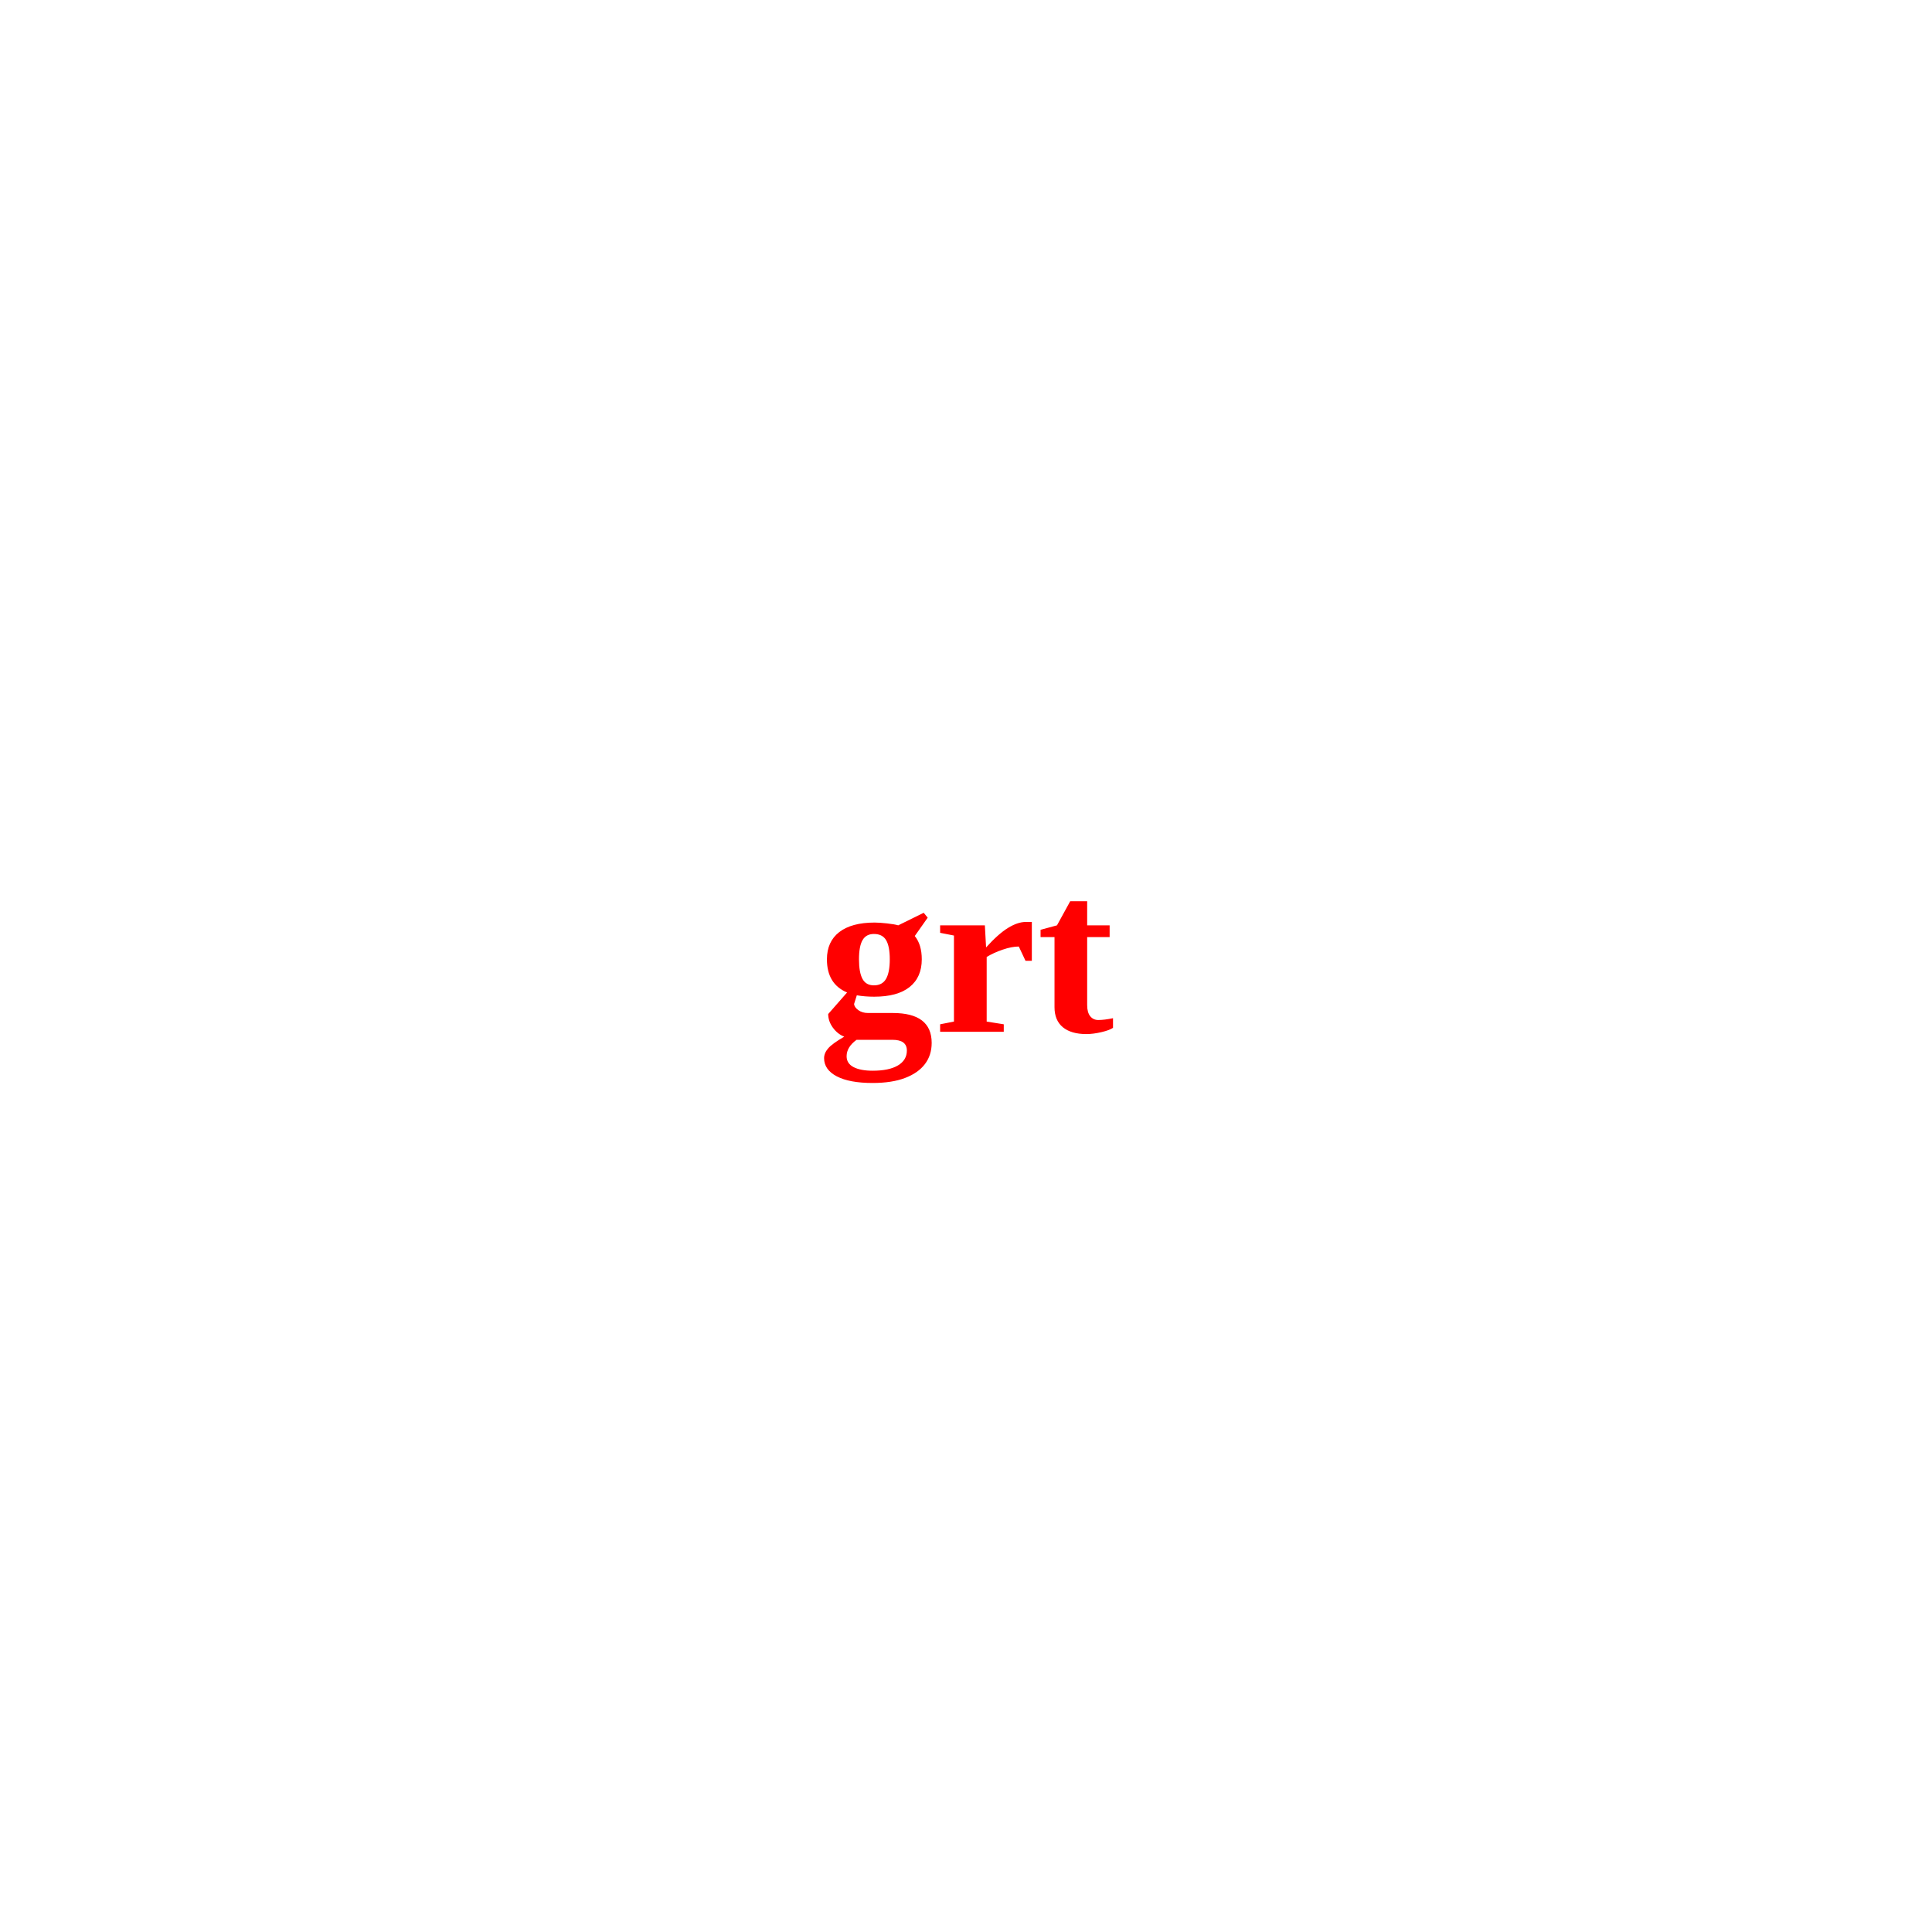
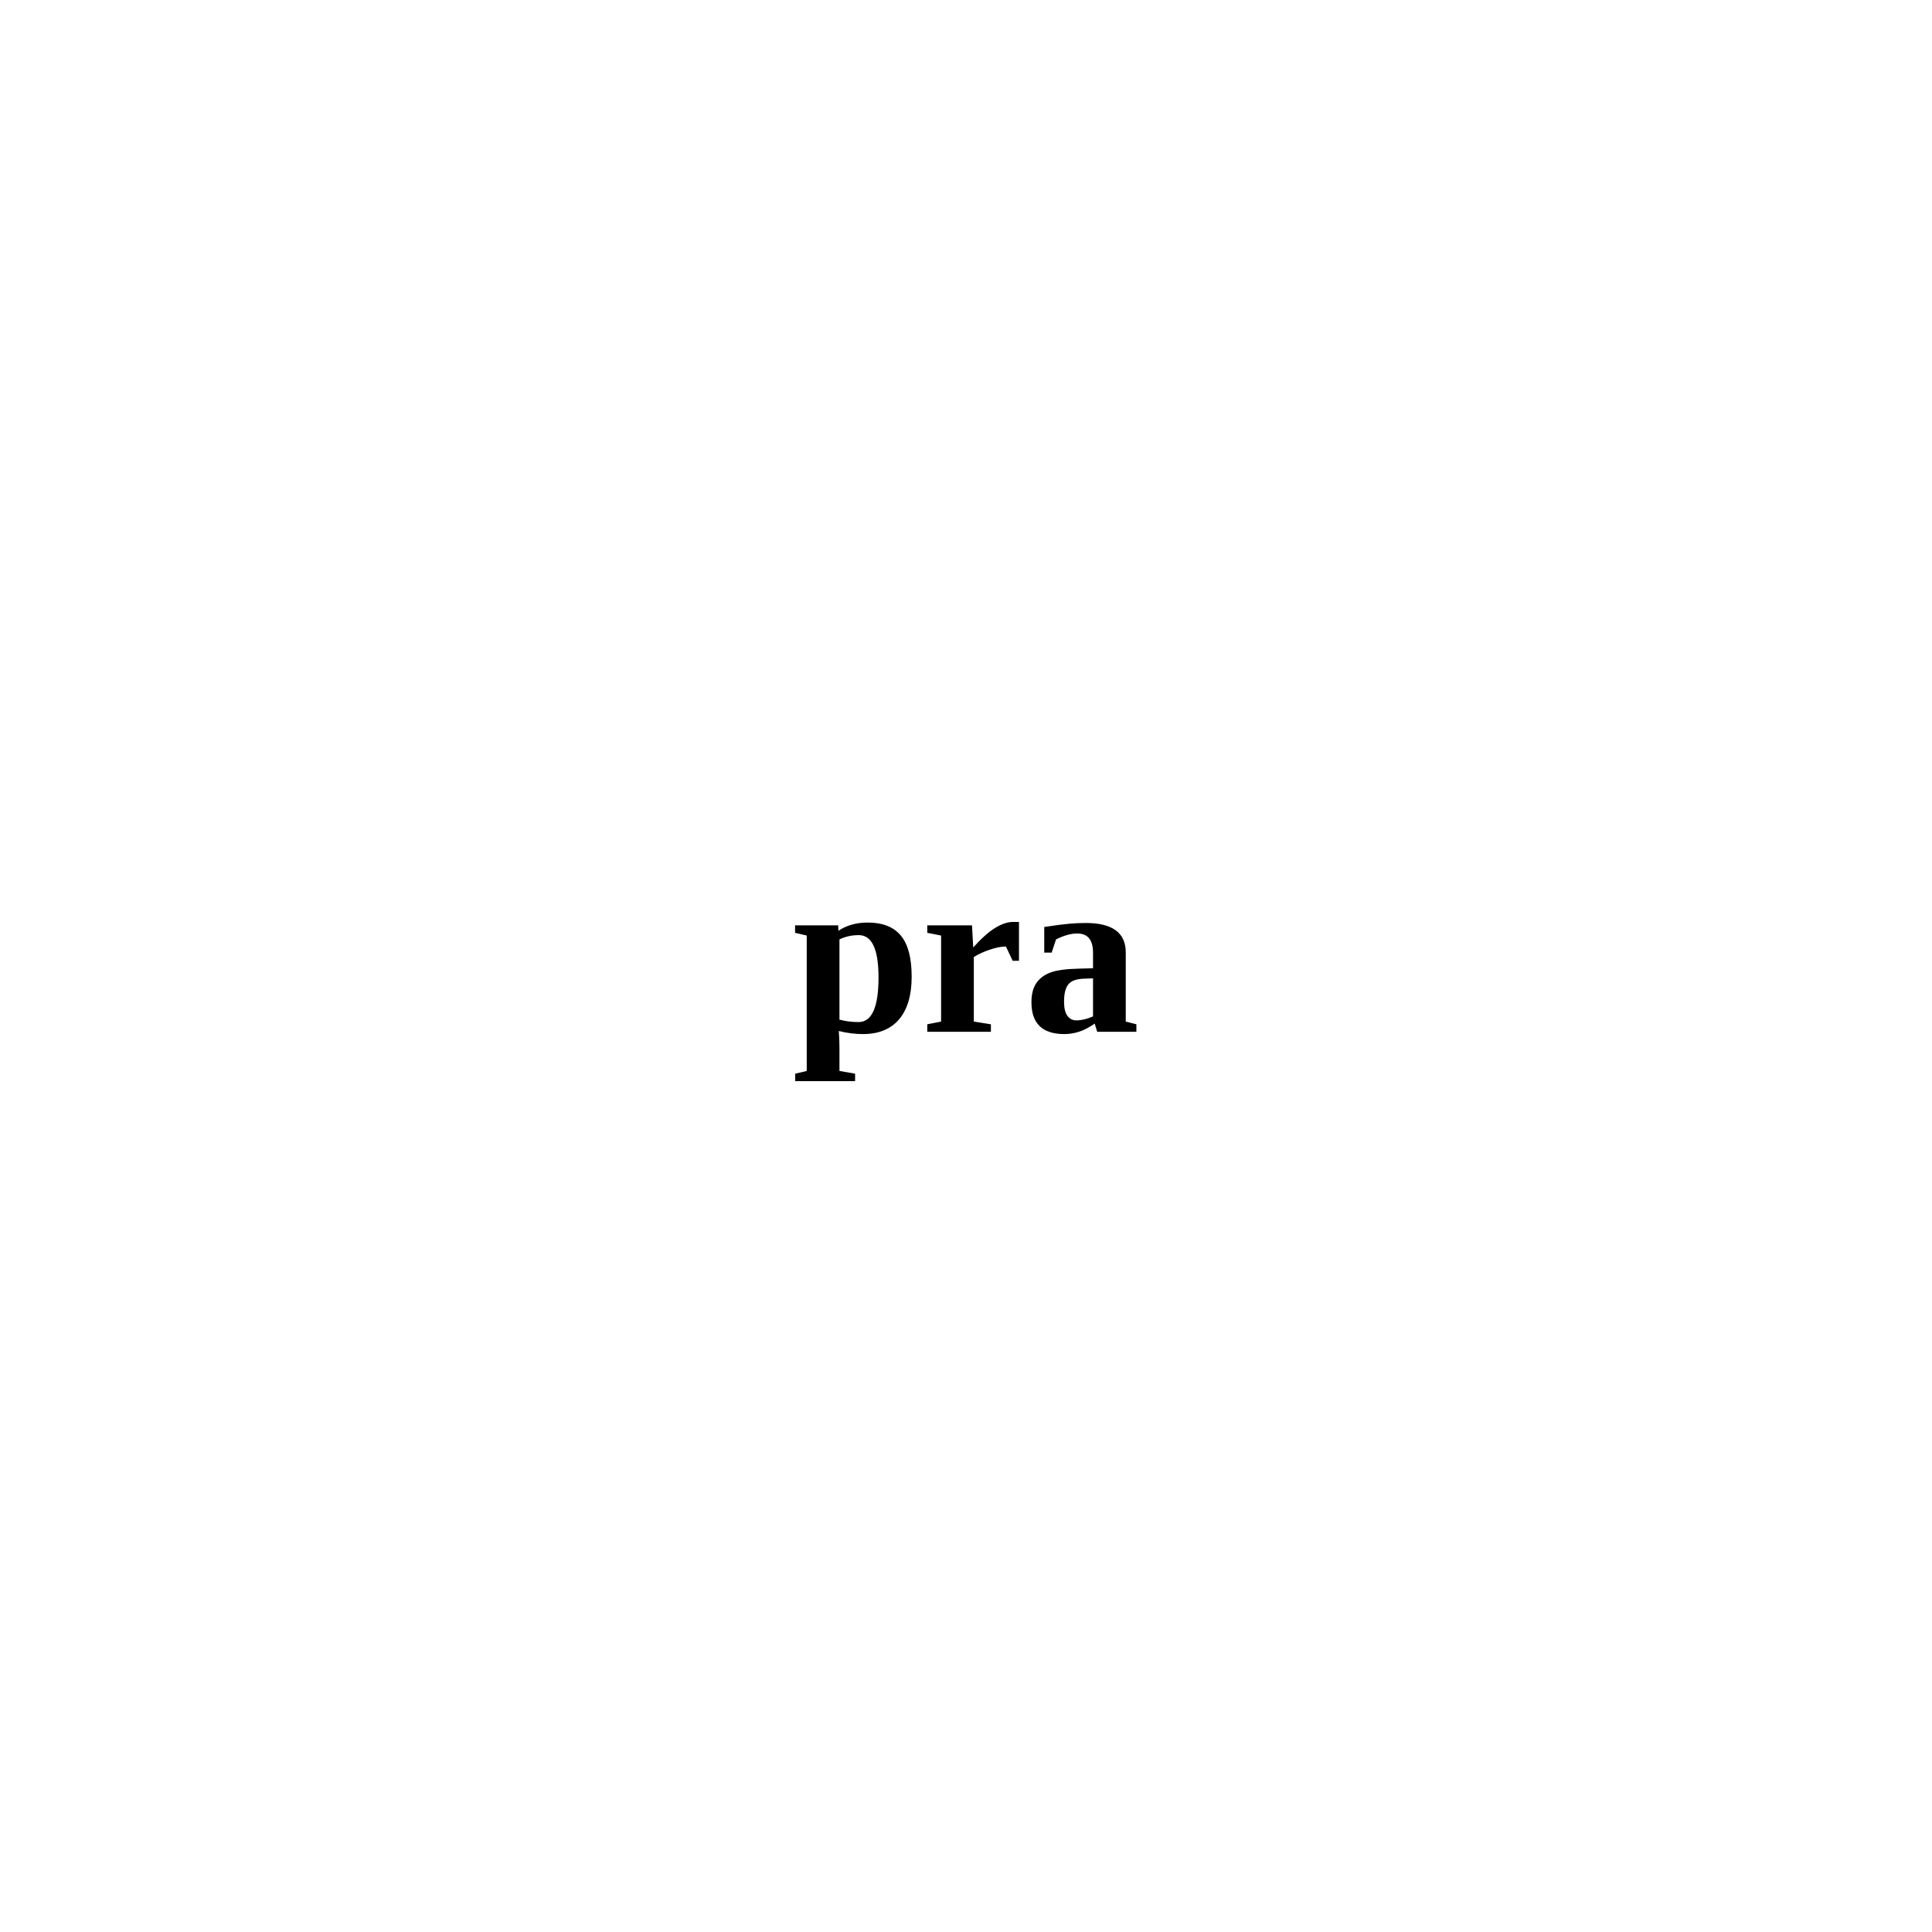
<svg xmlns="http://www.w3.org/2000/svg" version="1.1" width="500" height="500">
-   <circle r="undefined" cx="250" cy="250" fill="pink" stroke="undefined" stroke-width="undefined" />
-   <text x="50%" y="50%" dominant-baseline="middle" text-anchor="middle" font-size="60px" font-weight="700" fill="red">grt</text>
+   <circle cx="250" cy="250" r="undefined" fill="red" />
+   <circle cx="250" cy="250" r="undefined" fill="none" stroke="undefined" stroke-width="undefined" />
+   <text x="50%" y="50%" dominant-baseline="middle" text-anchor="middle" font-size="60px" font-weight="700" fill="black">pra</text>
</svg>
